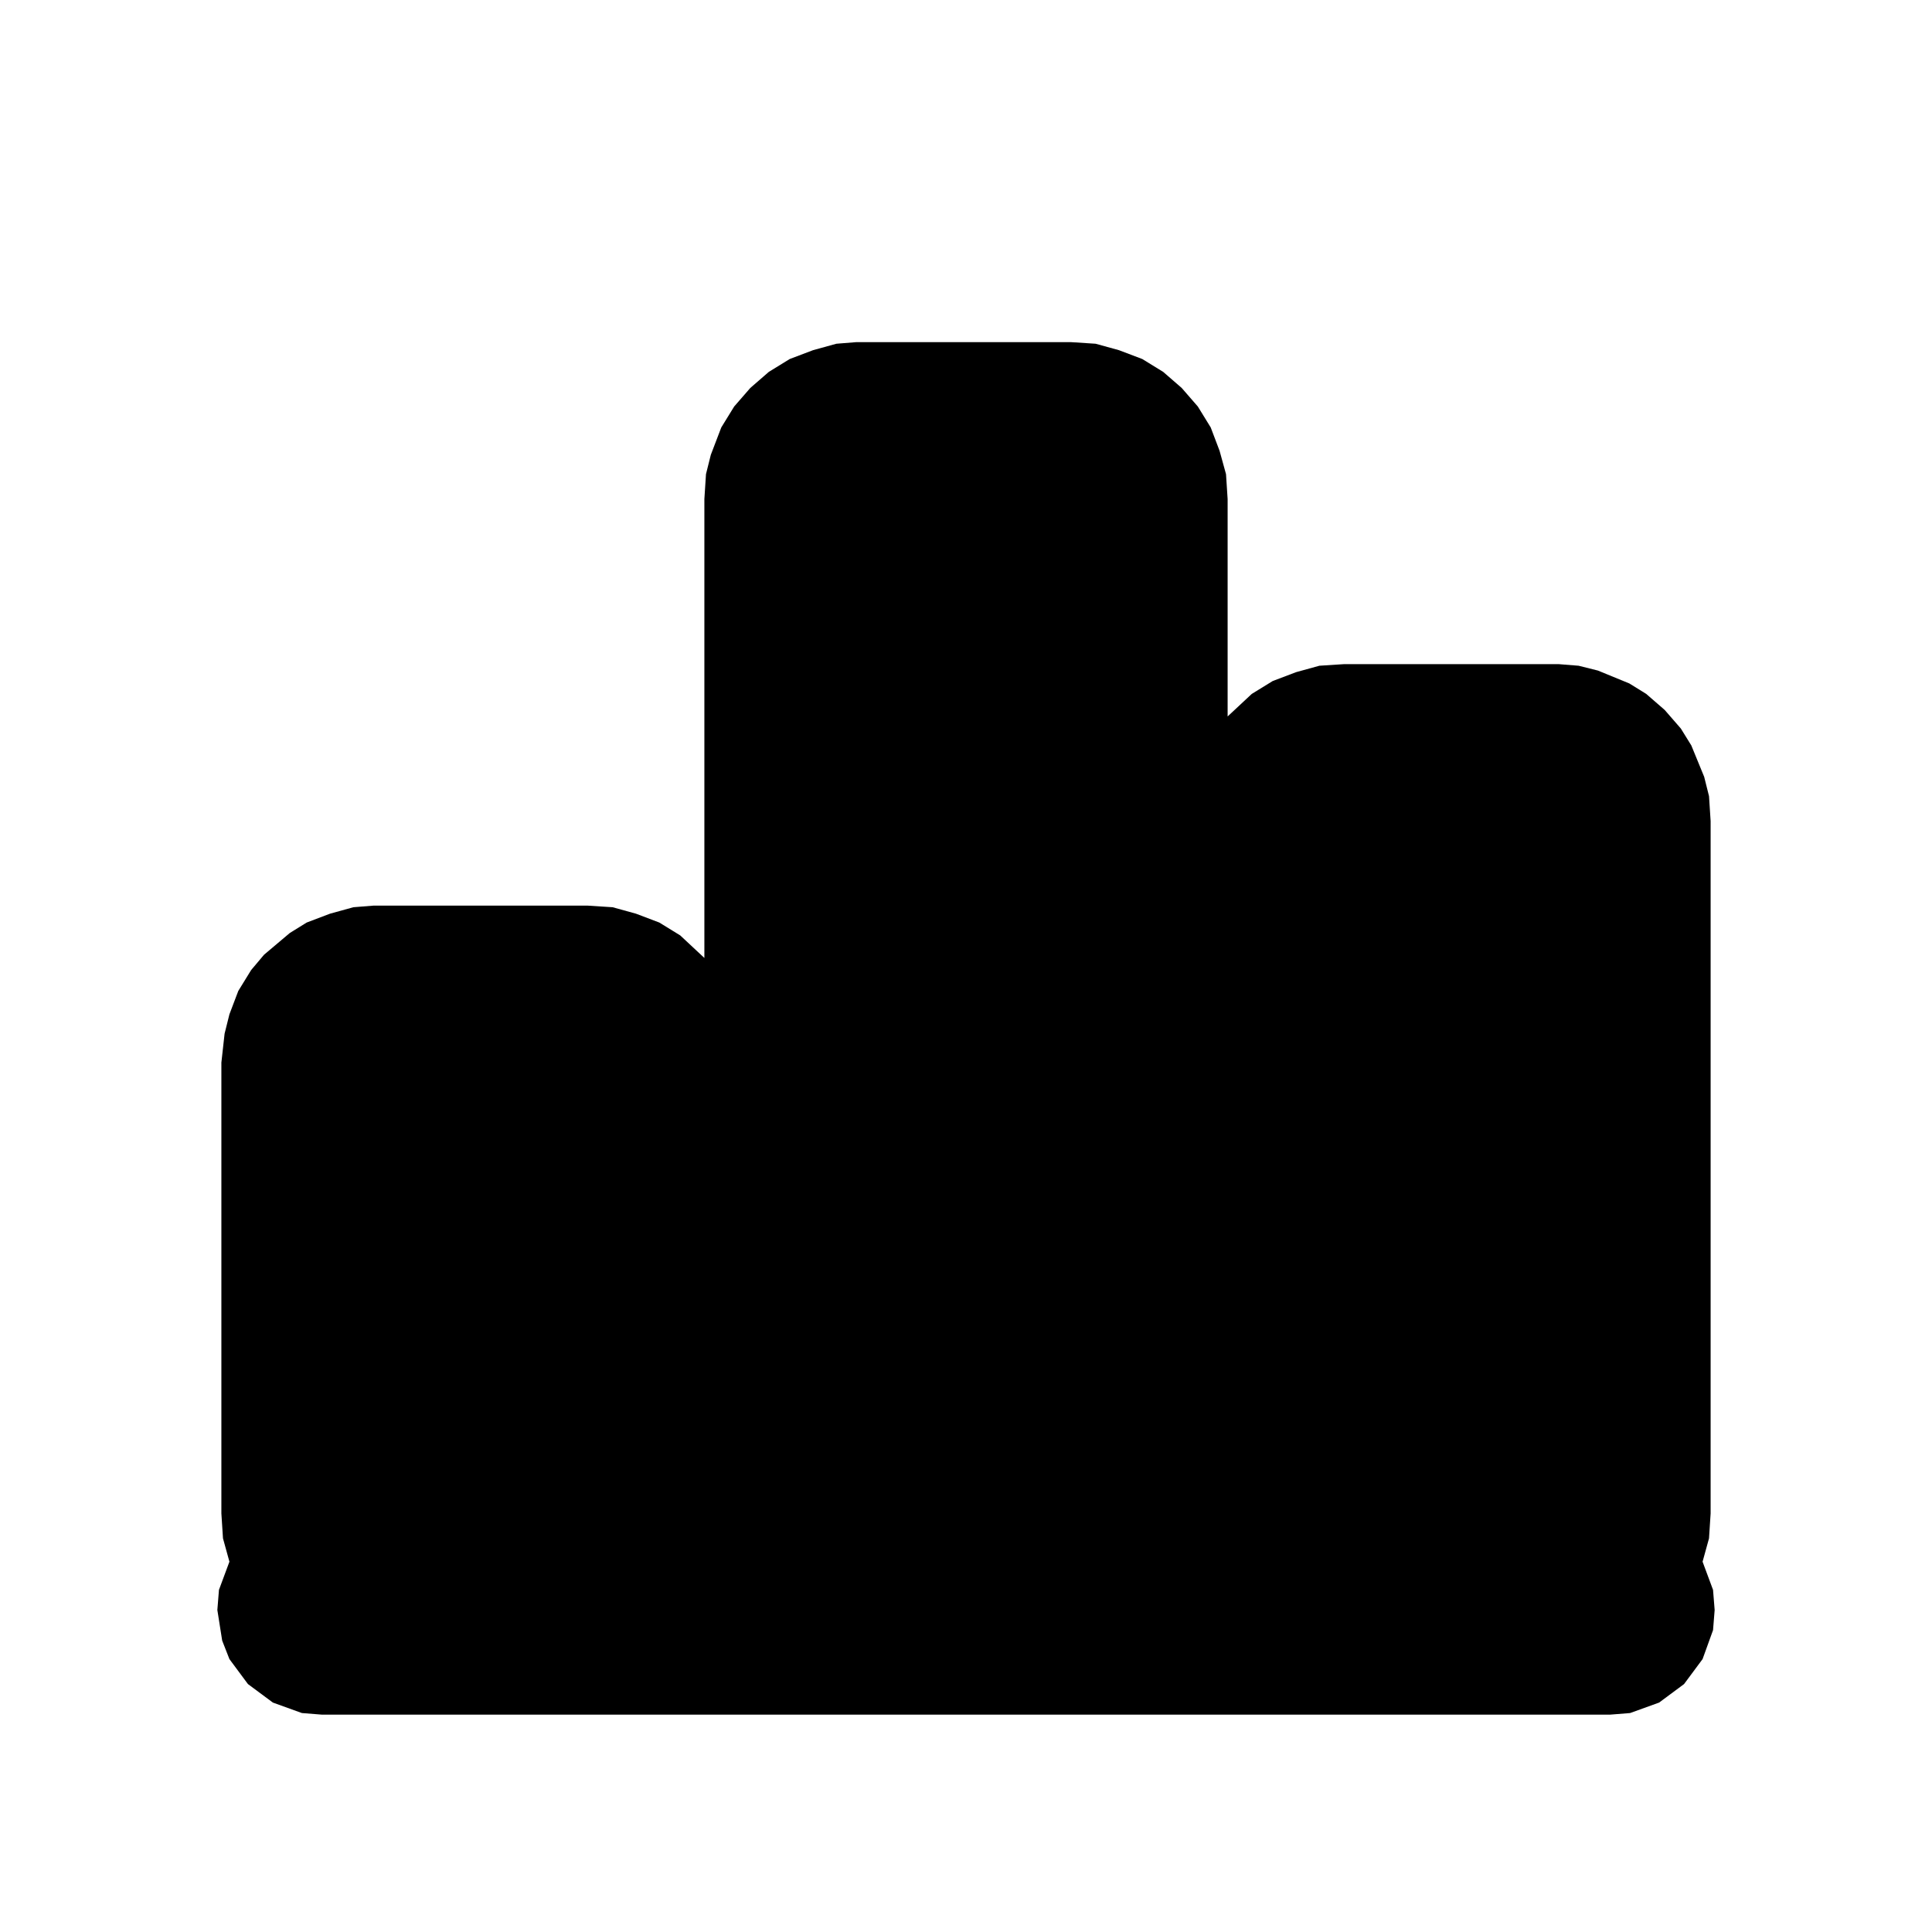
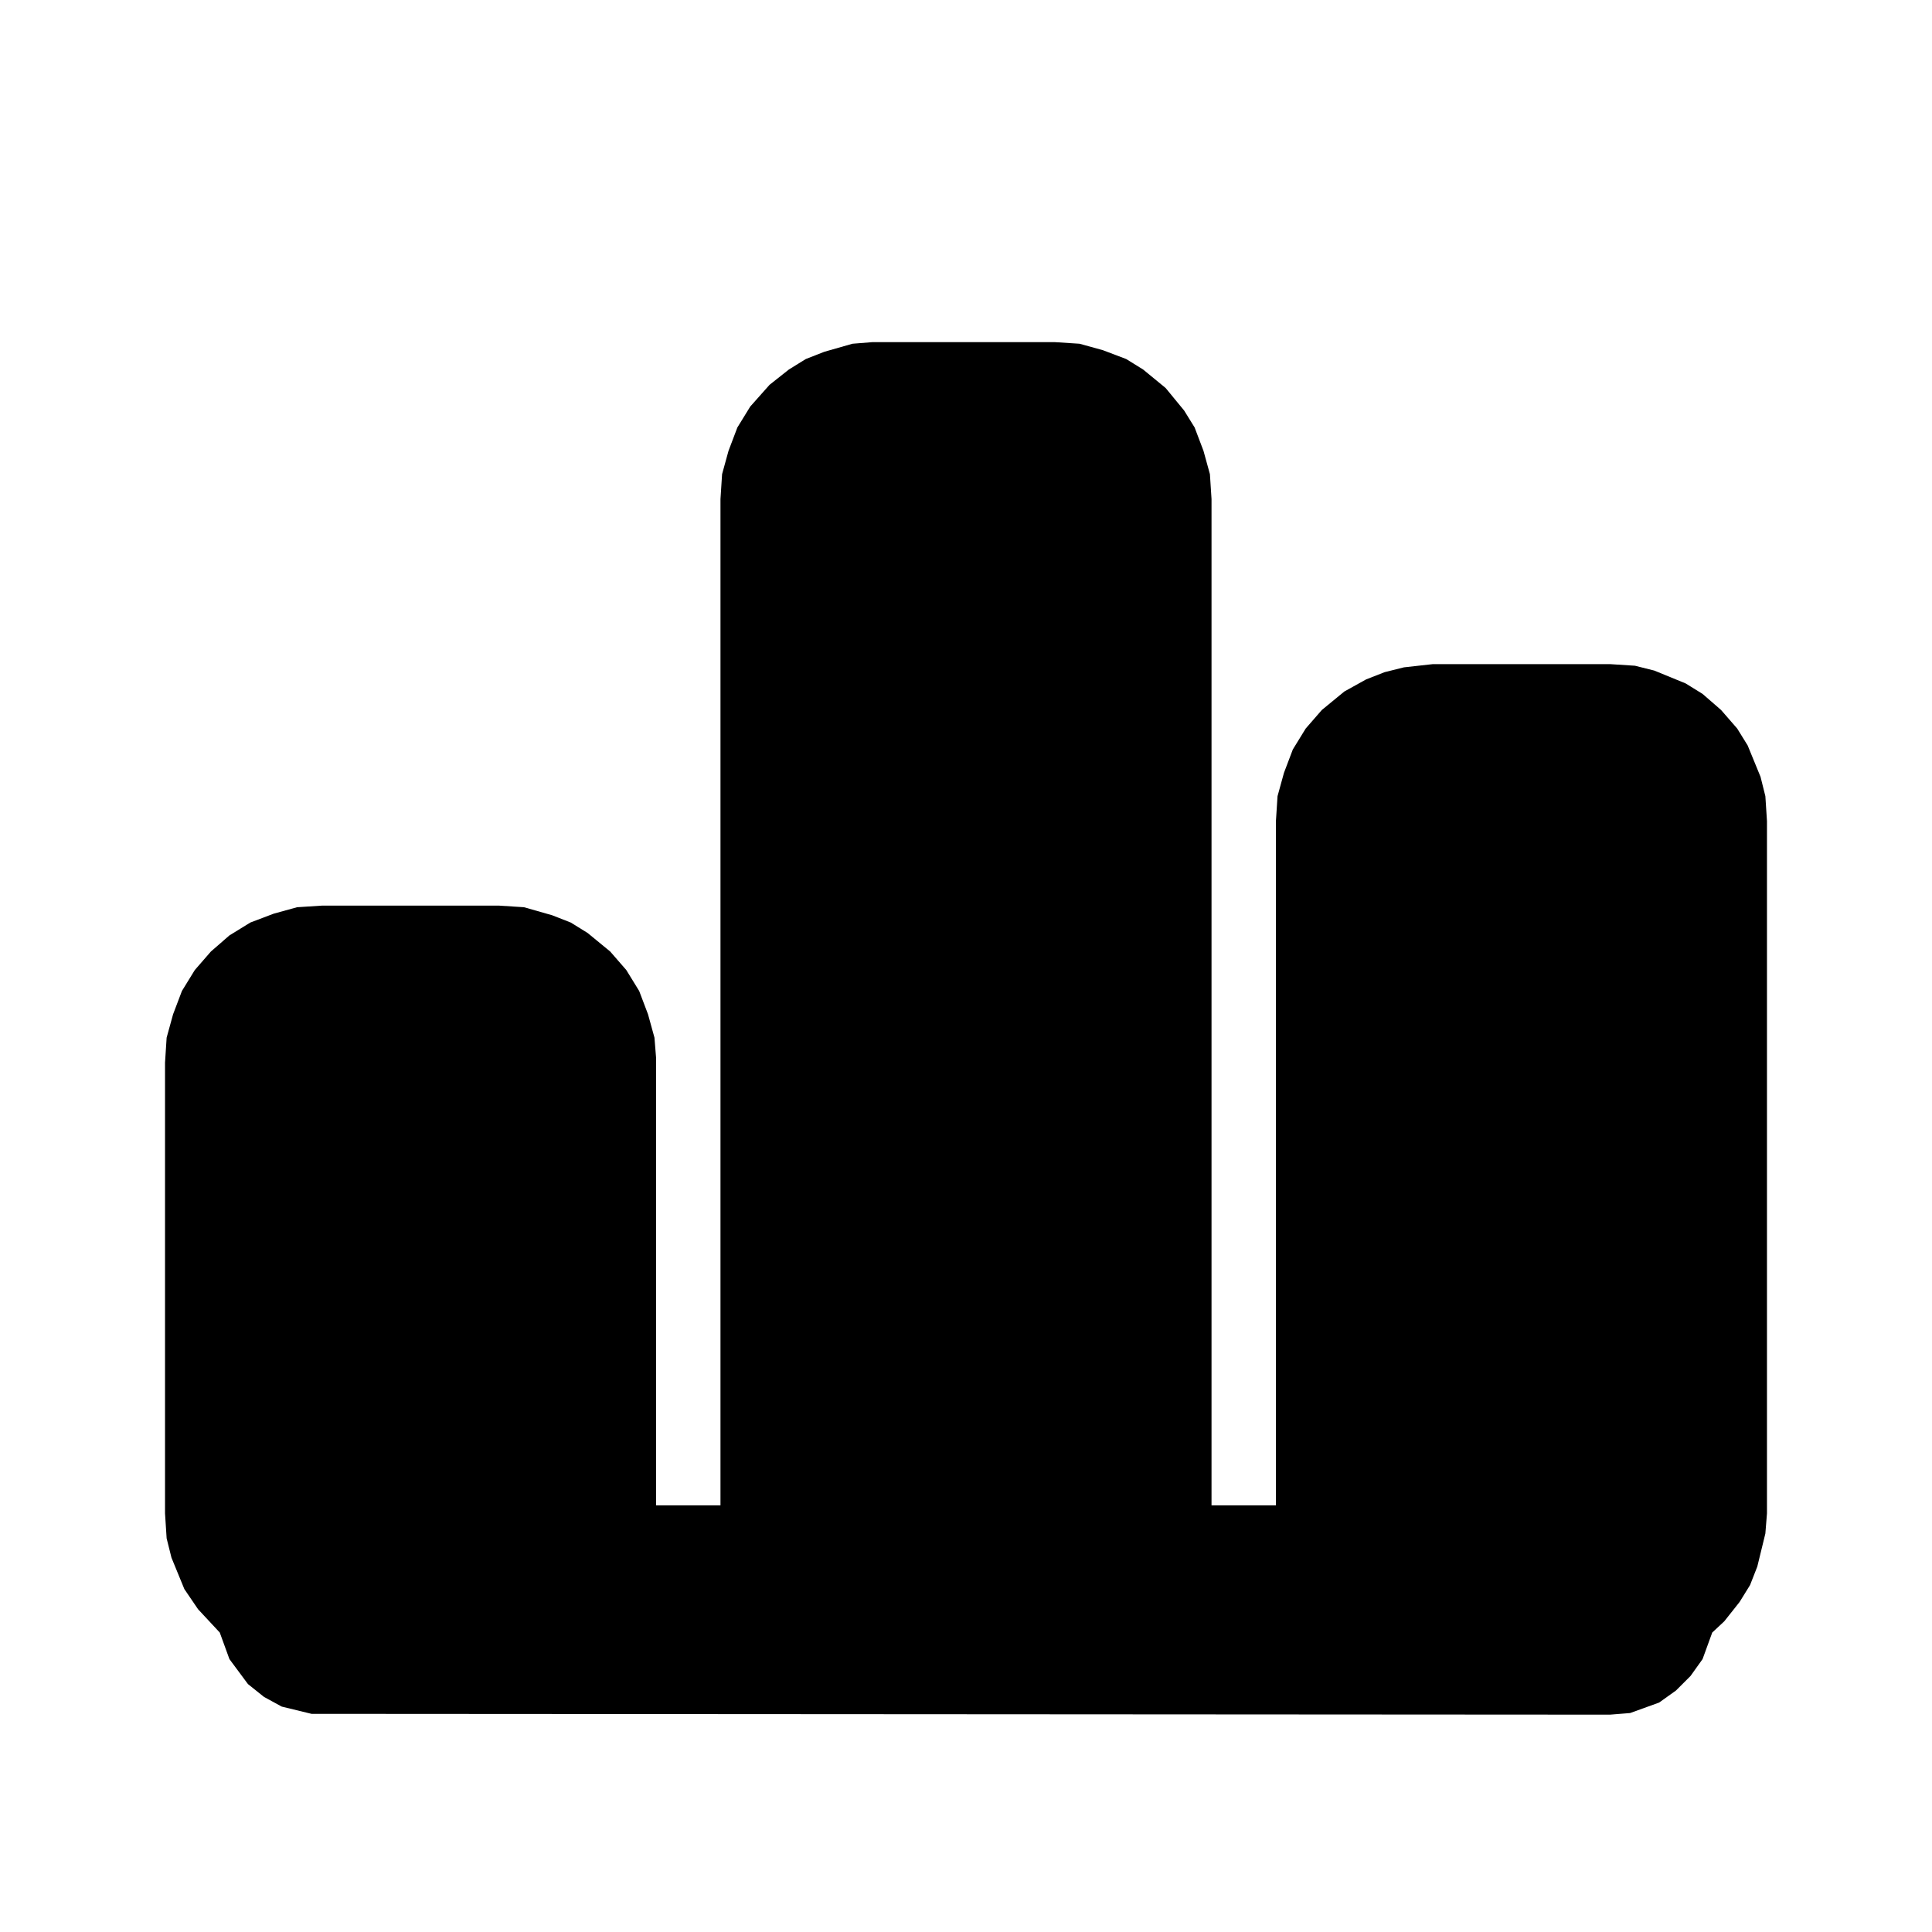
<svg xmlns="http://www.w3.org/2000/svg" viewBox="0 0 24 24" width="24" height="24" color="currentColor">
-   <path d="M10.64 4.25L10.39 4.27L10.10 4.35L9.81 4.46L9.55 4.62L9.32 4.82L9.12 5.05L8.96 5.31L8.83 5.65L8.77 5.89L8.75 6.20L8.75 11.90L8.45 11.62L8.19 11.46L7.90 11.35L7.61 11.27L7.30 11.25L4.64 11.25L4.39 11.27L4.10 11.35L3.81 11.46L3.60 11.59L3.28 11.86L3.12 12.05L2.96 12.31L2.85 12.60L2.79 12.84L2.75 13.20L2.75 18.80L2.77 19.11L2.85 19.40L2.72 19.75L2.70 20L2.76 20.38L2.85 20.61L3.08 20.92L3.39 21.15L3.75 21.28L4 21.30L20 21.30L20.25 21.28L20.61 21.15L20.92 20.92L21.15 20.61L21.28 20.25L21.30 20L21.28 19.75L21.15 19.40L21.23 19.11L21.25 18.80L21.25 10.20L21.23 9.89L21.17 9.65L21.01 9.26L20.88 9.05L20.68 8.82L20.45 8.62L20.24 8.49L19.85 8.33L19.61 8.27L19.36 8.25L16.70 8.25L16.39 8.27L16.10 8.35L15.81 8.46L15.55 8.62L15.25 8.90L15.25 6.20L15.23 5.89L15.15 5.60L15.04 5.31L14.88 5.05L14.68 4.82L14.45 4.62L14.19 4.46L13.90 4.35L13.61 4.27L13.30 4.25Z" fill="currentColor" fill-rule="evenodd" />
+   <path d="M10.84 4.25L10.59 4.27L10.24 4.37L10.01 4.46L9.80 4.59L9.56 4.78L9.32 5.05L9.16 5.31L9.05 5.60L8.97 5.89L8.95 6.20L8.95 18.70L8.15 18.70L8.15 13.14L8.13 12.89L8.05 12.60L7.94 12.31L7.78 12.05L7.58 11.82L7.30 11.59L7.09 11.46L6.86 11.37L6.51 11.27L6.20 11.25L4 11.25L3.69 11.27L3.40 11.35L3.11 11.46L2.85 11.62L2.62 11.82L2.42 12.05L2.26 12.31L2.15 12.60L2.07 12.89L2.05 13.20L2.05 18.80L2.07 19.11L2.13 19.35L2.29 19.74L2.46 19.99L2.73 20.28L2.85 20.61L3.08 20.92L3.28 21.08L3.50 21.20L3.87 21.29L20 21.30L20.25 21.28L20.61 21.15L20.82 21L21 20.82L21.15 20.61L21.27 20.28L21.42 20.14L21.61 19.90L21.74 19.69L21.83 19.46L21.93 19.05L21.95 18.80L21.95 10.20L21.93 9.89L21.87 9.65L21.71 9.26L21.58 9.05L21.38 8.82L21.15 8.62L20.94 8.49L20.55 8.33L20.31 8.27L20 8.25L17.80 8.25L17.44 8.29L17.20 8.35L16.97 8.44L16.70 8.59L16.42 8.82L16.22 9.05L16.06 9.31L15.95 9.60L15.87 9.89L15.85 10.20L15.85 18.70L15.05 18.70L15.05 6.20L15.03 5.89L14.95 5.60L14.84 5.31L14.71 5.10L14.48 4.82L14.20 4.59L13.99 4.46L13.70 4.35L13.41 4.27L13.10 4.25Z" fill="currentColor" fill-rule="evenodd" />
</svg>
